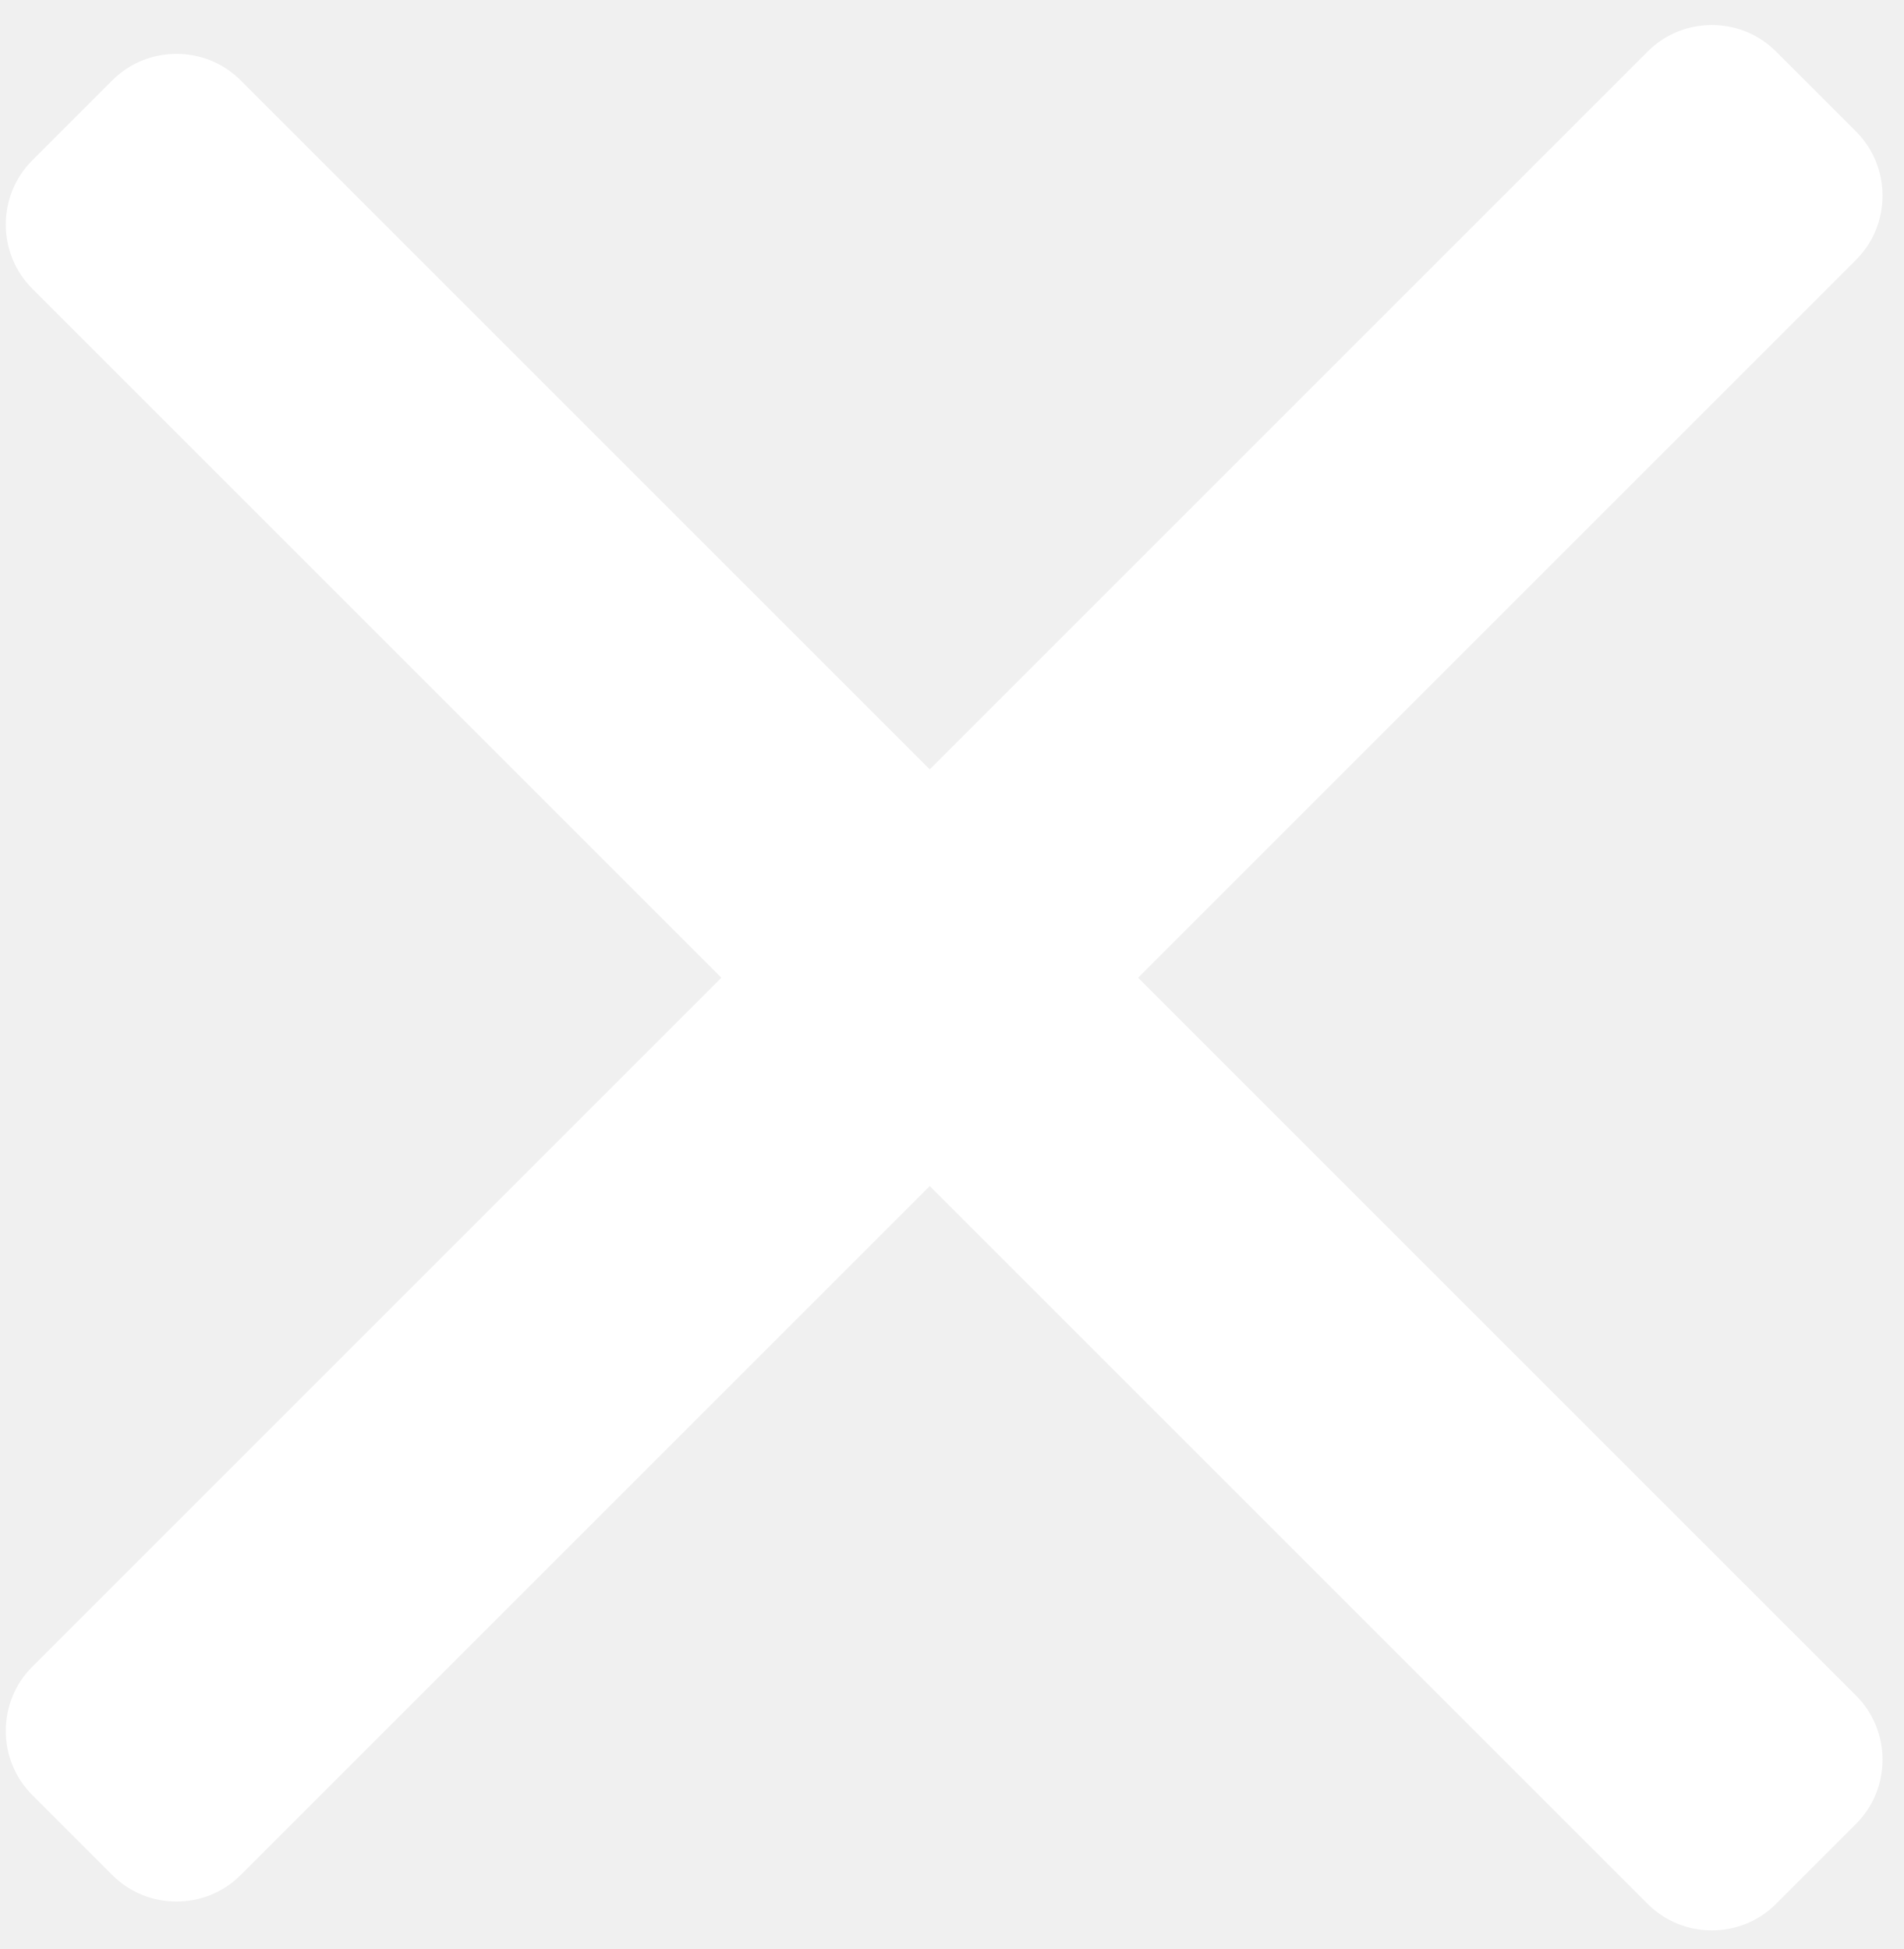
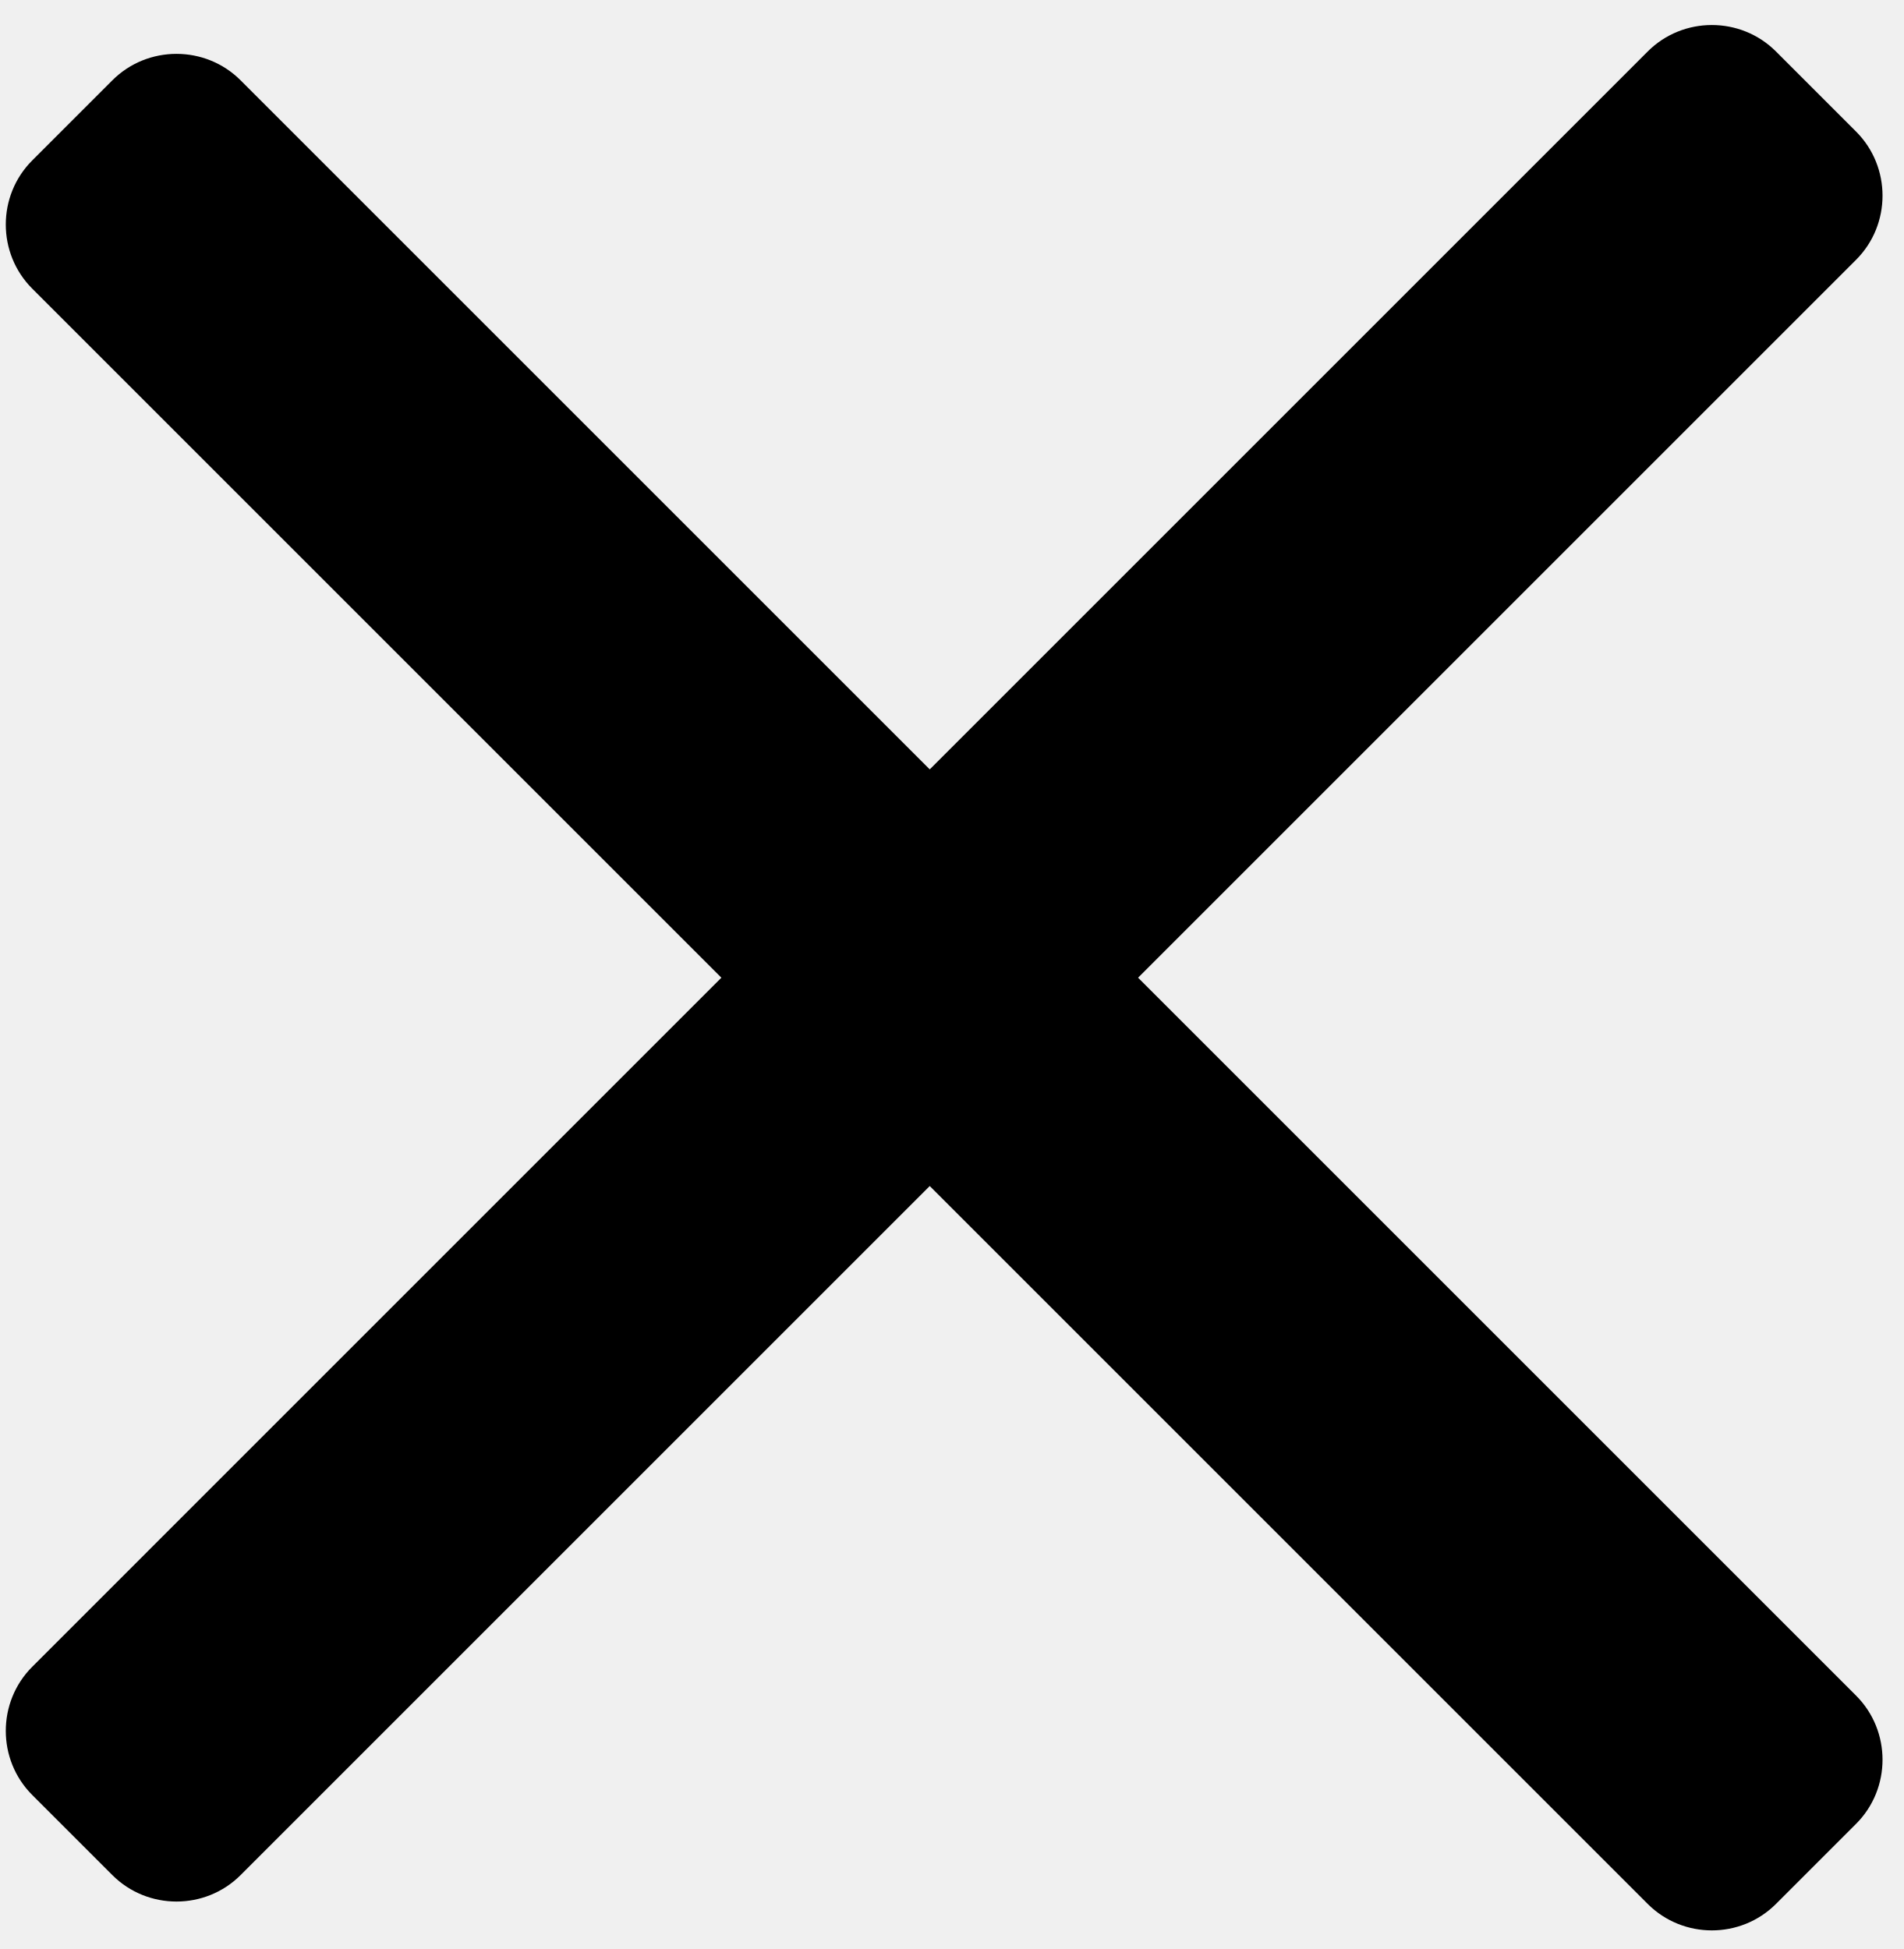
<svg xmlns="http://www.w3.org/2000/svg" width="42" height="43" viewBox="0 0 42 43" version="1.1">
  <g stroke="none" stroke-width="1" fill="none" fill-rule="evenodd">
-     <g transform="translate(-718, -60)" fill="#FFFFFF">
+     <g transform="translate(-718, -60)" fill="#000000">
      <g transform="translate(739.5, 81.5) rotate(-45) translate(-739.5, -81.5) translate(712, 54)">
        <path d="M30 30.1L30 52.5C30 53.6 29.1 54.5 28 54.5L25.5 54.5C24.4 54.5 23.5 53.6 23.5 52.5L23.5 30.1 2 30.1C0.9 30.1 0 29.2 0 28.1L0 25.6C0 24.5 0.9 23.6 2 23.6L23.5 23.6 23.5 2.1C23.5 1 24.4 0.1 25.5 0.1L28 0.1C29.1 0.1 30 1 30 2.1L30 23.6 52.4 23.6C53.5 23.6 54.4 24.5 54.4 25.6L54.4 28.1C54.4 29.2 53.5 30.1 52.4 30.1L30 30.1Z" />
      </g>
    </g>
  </g>
</svg>
